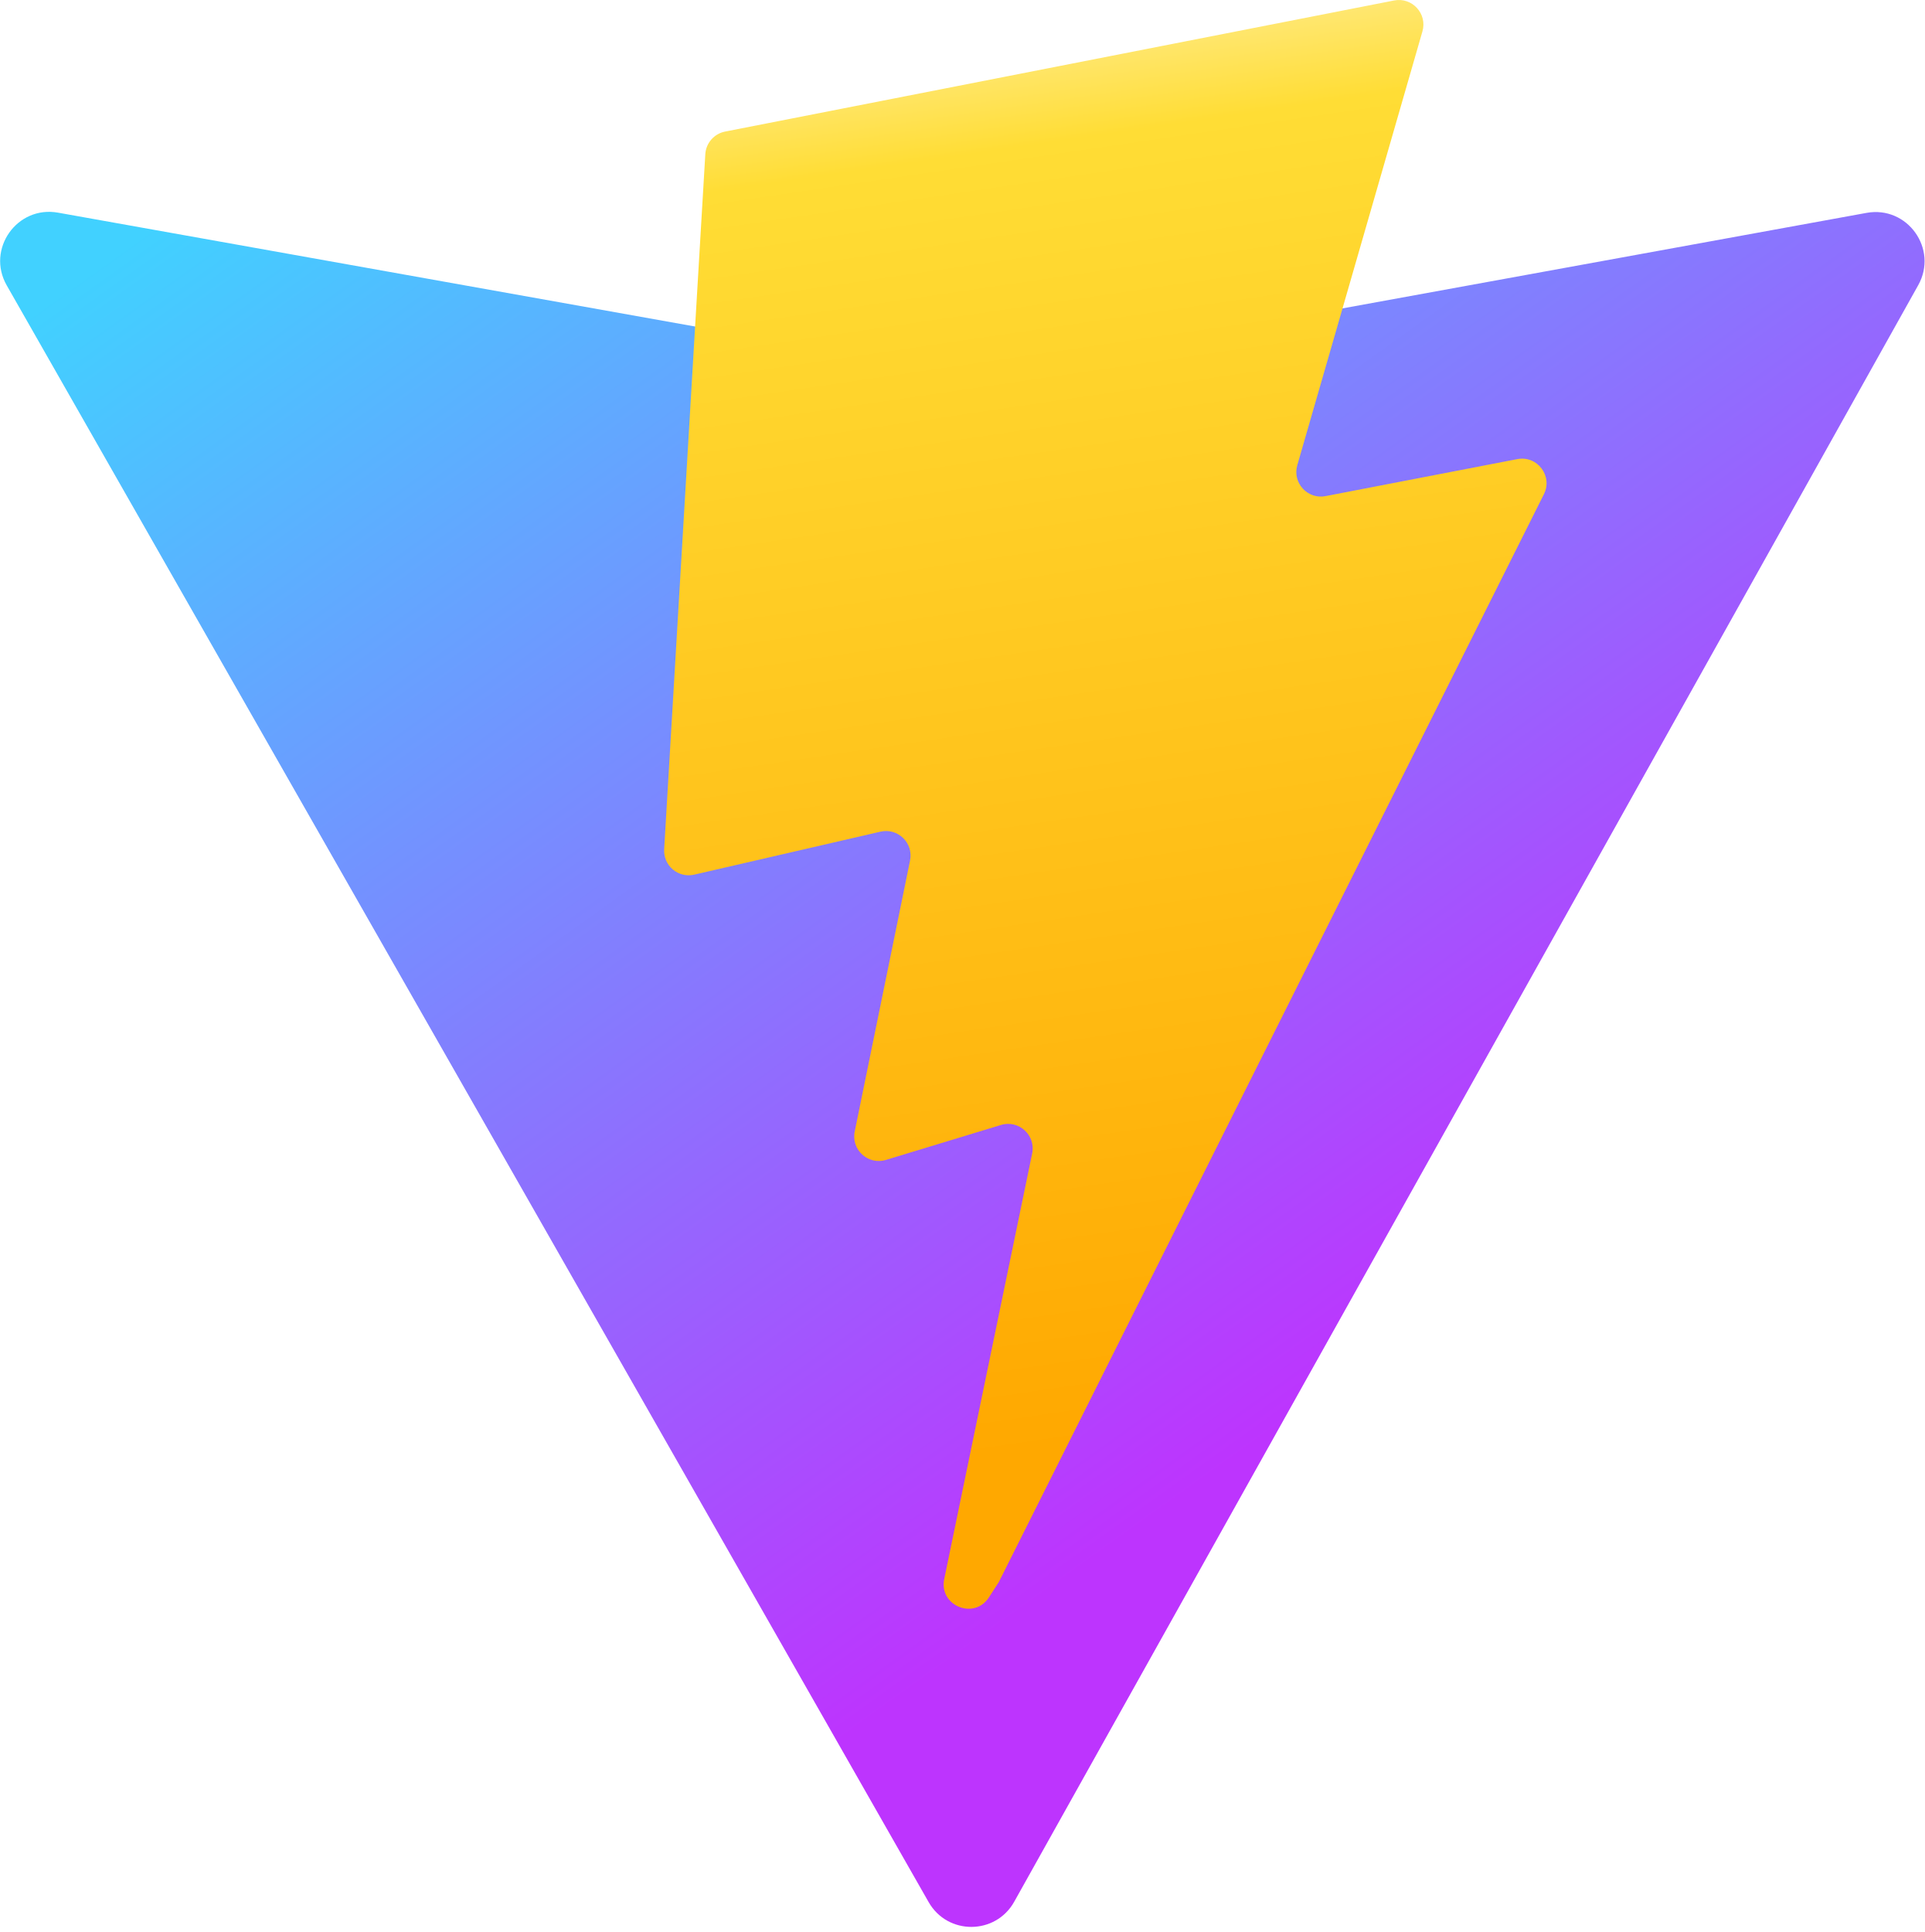
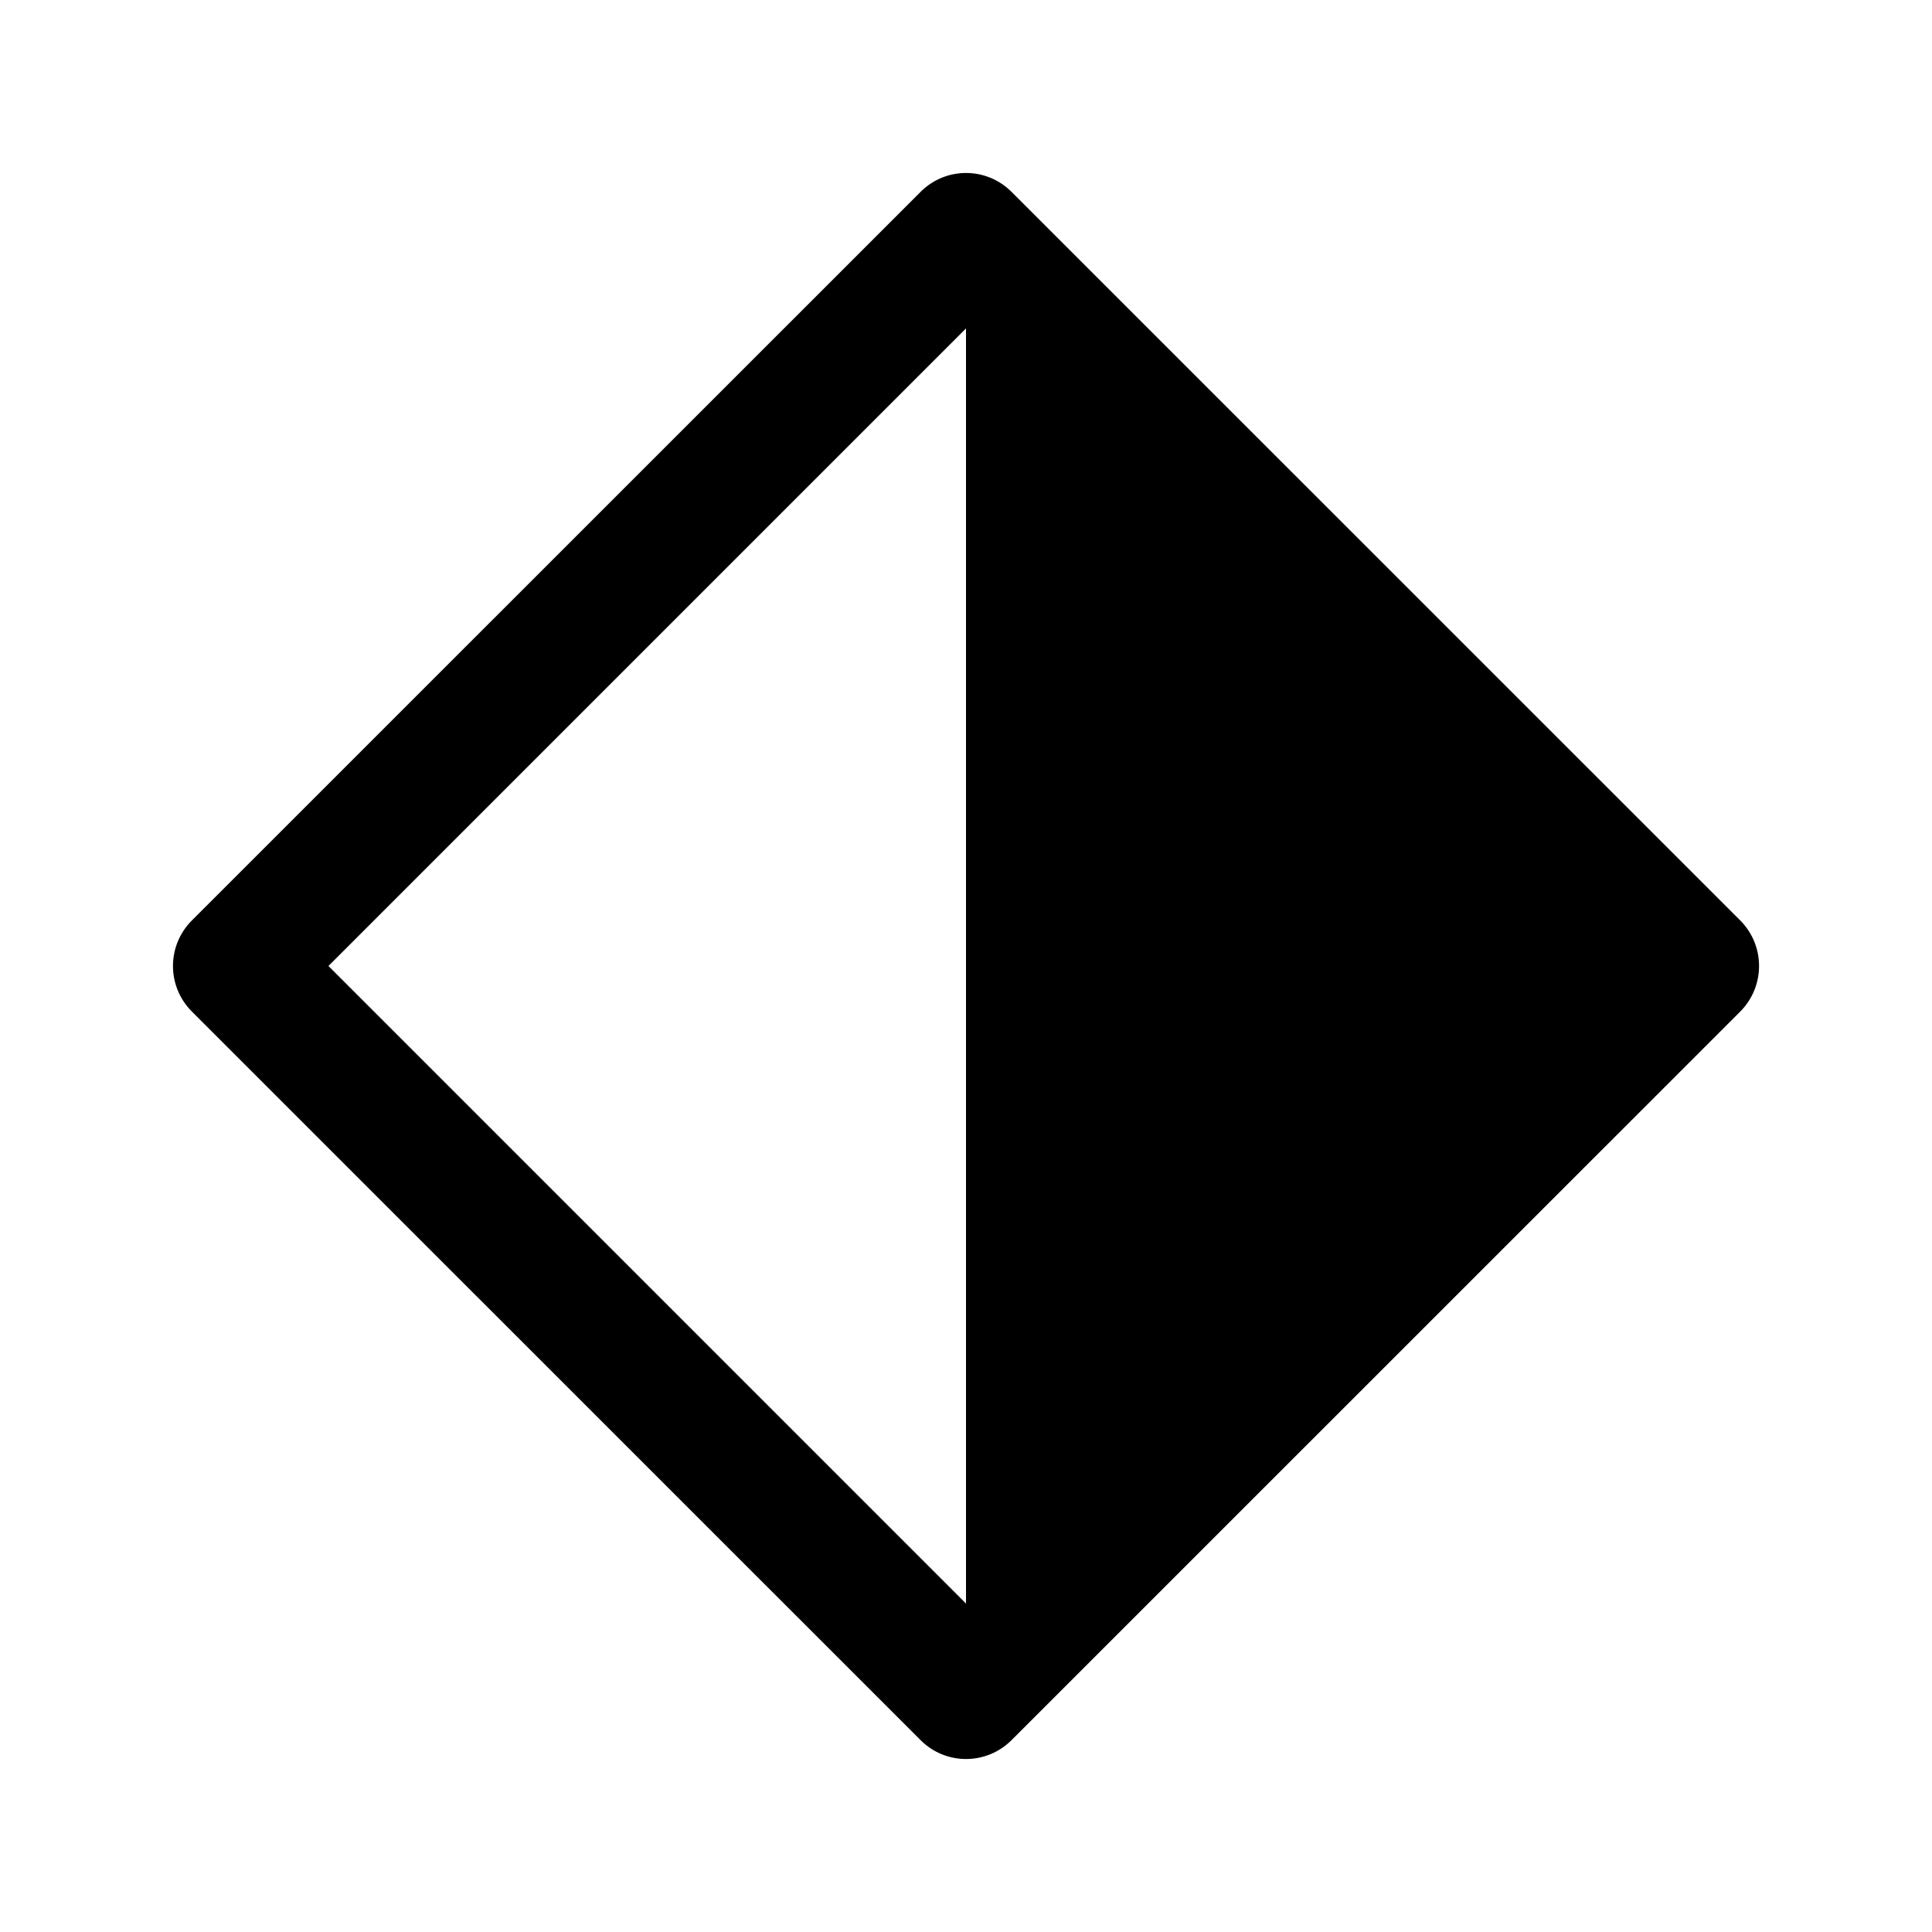
- <svg xmlns="http://www.w3.org/2000/svg" aria-hidden="true" role="img" class="iconify iconify--logos" width="31.88" height="32" preserveAspectRatio="xMidYMid meet" viewBox="0 0 256 257">
-   <defs>
-     <linearGradient id="IconifyId1813088fe1fbc01fb466" x1="-.828%" x2="57.636%" y1="7.652%" y2="78.411%">
-       <stop offset="0%" stop-color="#41D1FF" />
-       <stop offset="100%" stop-color="#BD34FE" />
-     </linearGradient>
-     <linearGradient id="IconifyId1813088fe1fbc01fb467" x1="43.376%" x2="50.316%" y1="2.242%" y2="89.03%">
-       <stop offset="0%" stop-color="#FFEA83" />
-       <stop offset="8.333%" stop-color="#FFDD35" />
-       <stop offset="100%" stop-color="#FFA800" />
-     </linearGradient>
-   </defs>
-   <path fill="url(#IconifyId1813088fe1fbc01fb466)" d="M255.153 37.938L134.897 252.976c-2.483 4.44-8.862 4.466-11.382.048L.875 37.958c-2.746-4.814 1.371-10.646 6.827-9.67l120.385 21.517a6.537 6.537 0 0 0 2.322-.004l117.867-21.483c5.438-.991 9.574 4.796 6.877 9.62Z" />
-   <path fill="url(#IconifyId1813088fe1fbc01fb467)" d="M185.432.063L96.44 17.501a3.268 3.268 0 0 0-2.634 3.014l-5.474 92.456a3.268 3.268 0 0 0 3.997 3.378l24.777-5.718c2.318-.535 4.413 1.507 3.936 3.838l-7.361 36.047c-.495 2.426 1.782 4.5 4.151 3.78l15.304-4.649c2.372-.72 4.652 1.36 4.15 3.788l-11.698 56.621c-.732 3.542 3.979 5.473 5.943 2.437l1.313-2.028l72.516-144.72c1.215-2.423-.88-5.186-3.54-4.672l-25.505 4.922c-2.396.462-4.435-1.77-3.759-4.114l16.646-57.705c.677-2.35-1.37-4.583-3.769-4.113Z" />
+ <svg xmlns="http://www.w3.org/2000/svg" width="15" height="15" viewBox="0 0 15 15" fill="none">
+   <path d="M7.854 1.49C7.658 1.294 7.342 1.294 7.147 1.49L1.49 7.146C1.294 7.342 1.294 7.658 1.49 7.854L7.147 13.51C7.342 13.706 7.658 13.706 7.854 13.51L13.511 7.854C13.706 7.658 13.706 7.342 13.511 7.146L7.854 1.49ZM7.5 2.55L2.55 7.5L7.5 12.45V2.55Z" fill="currentColor" fill-rule="evenodd" clip-rule="evenodd" />
</svg>
